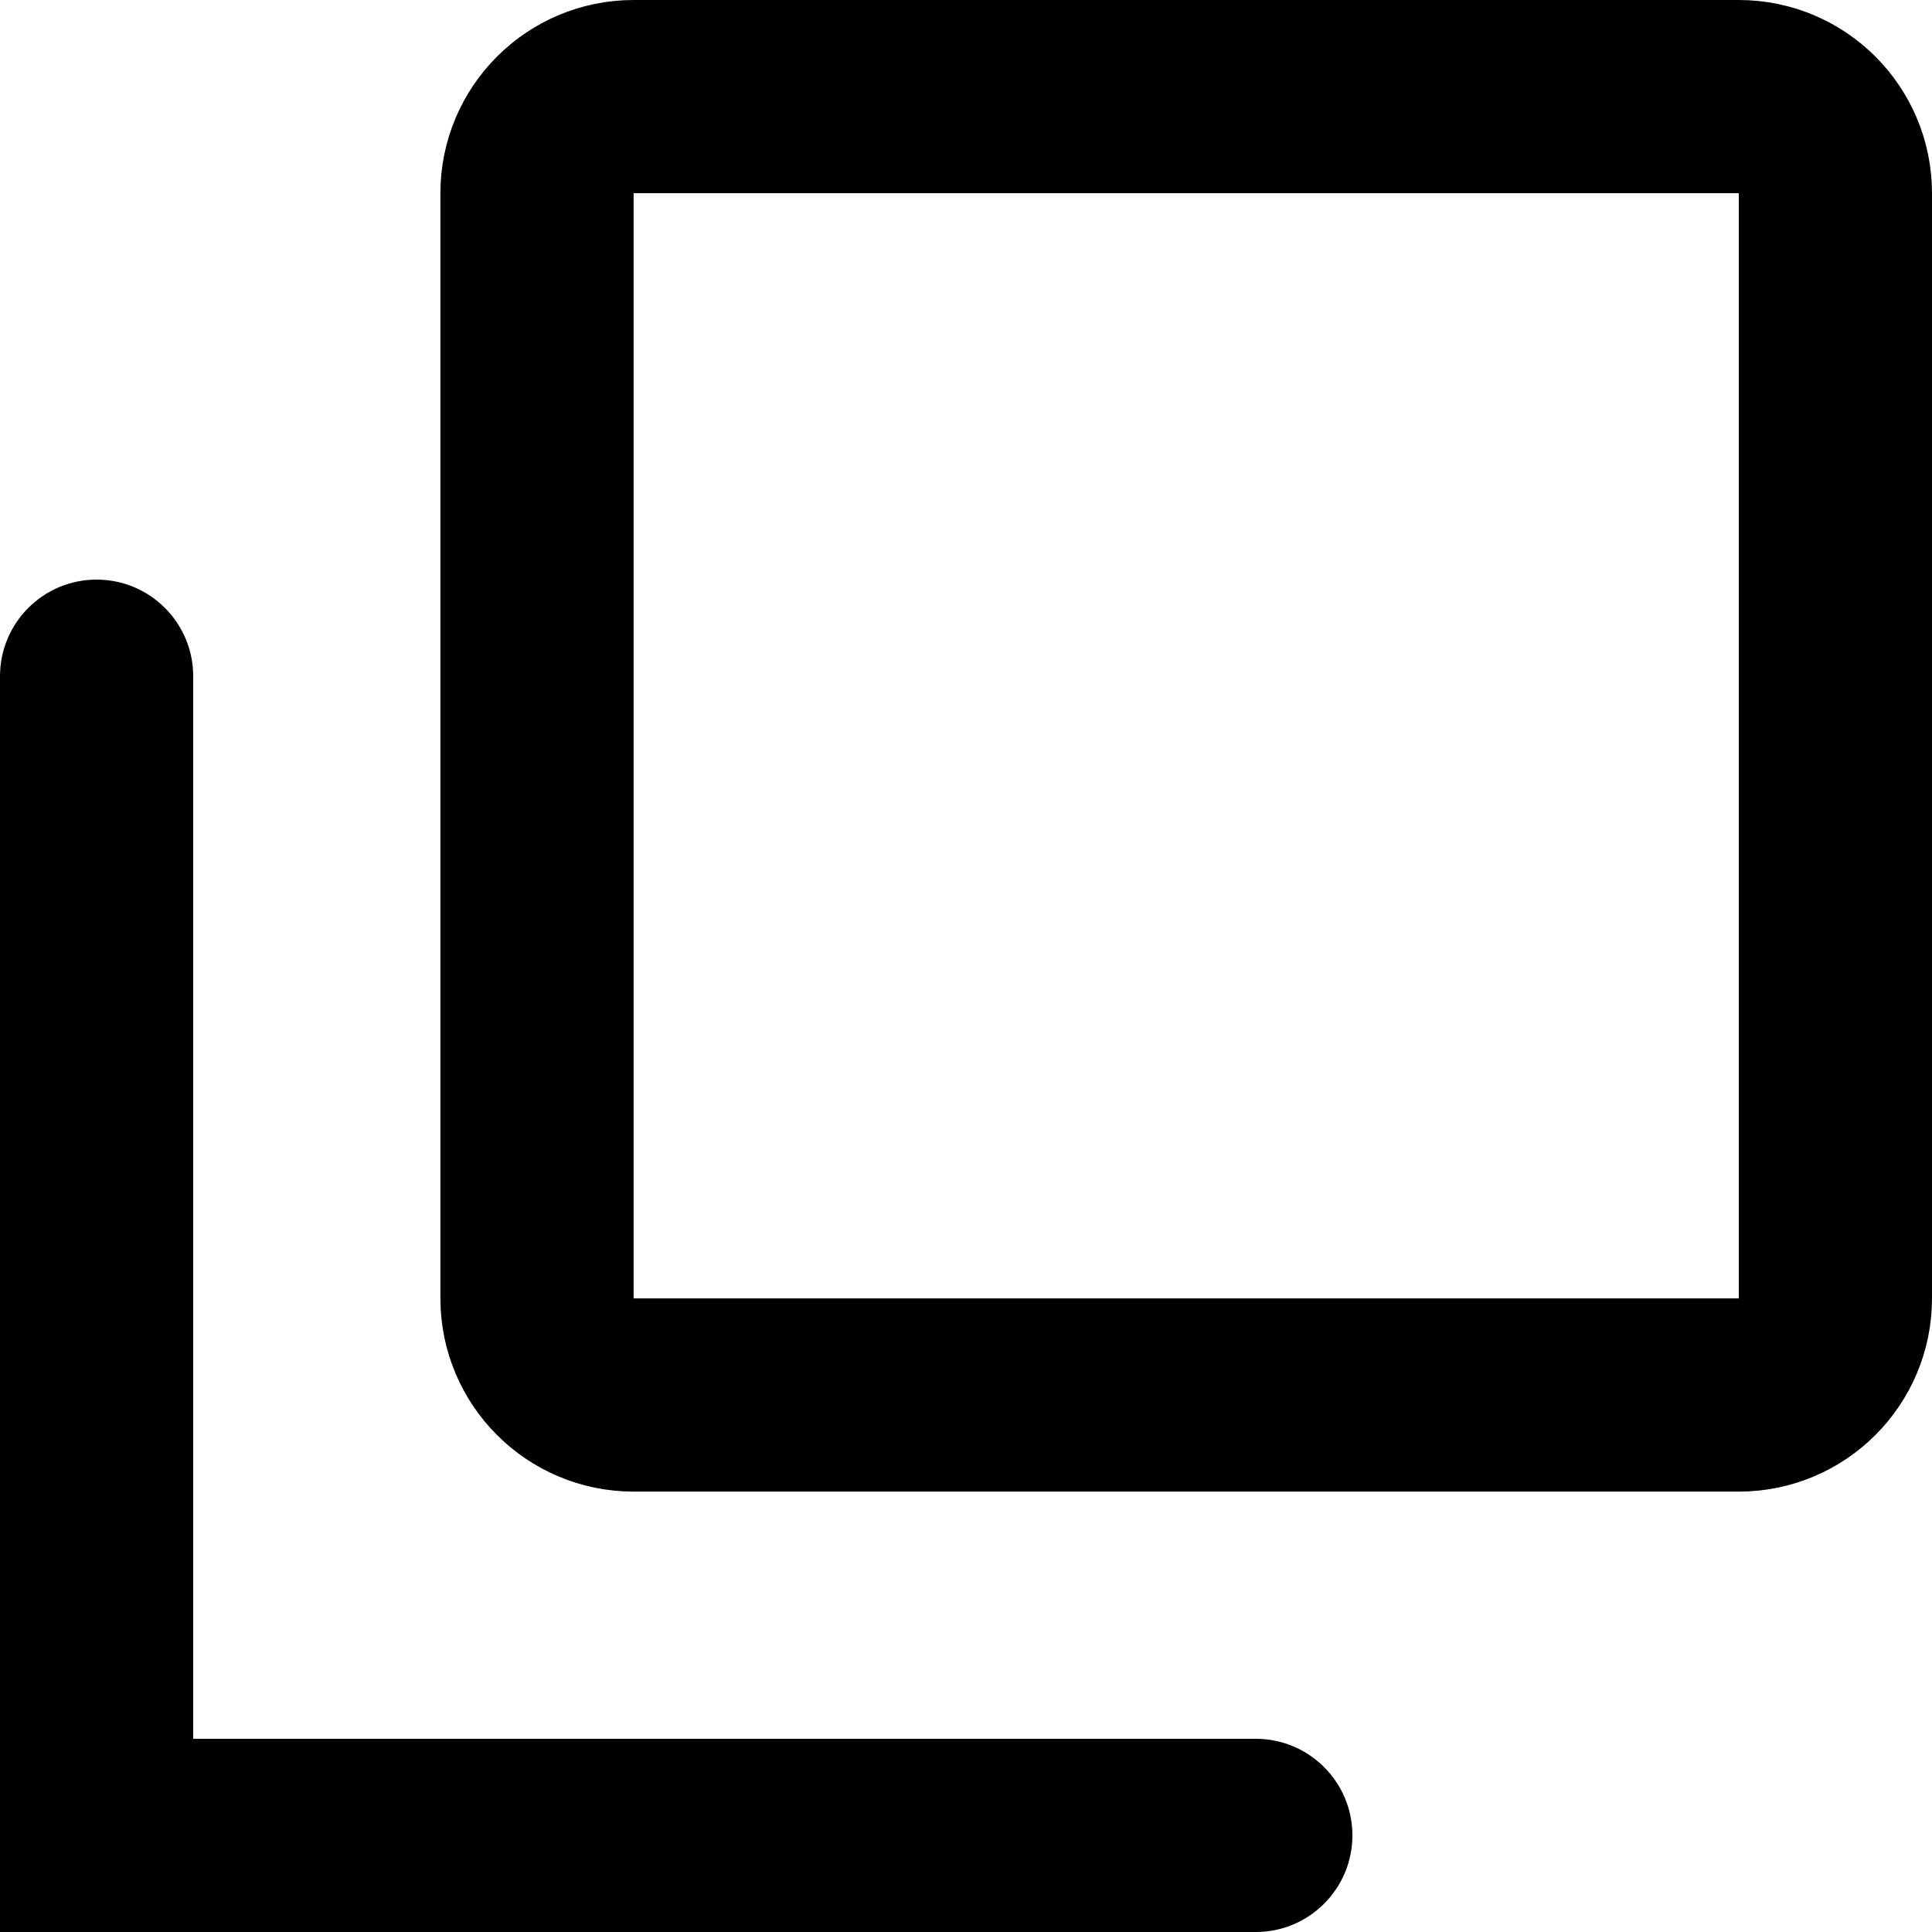
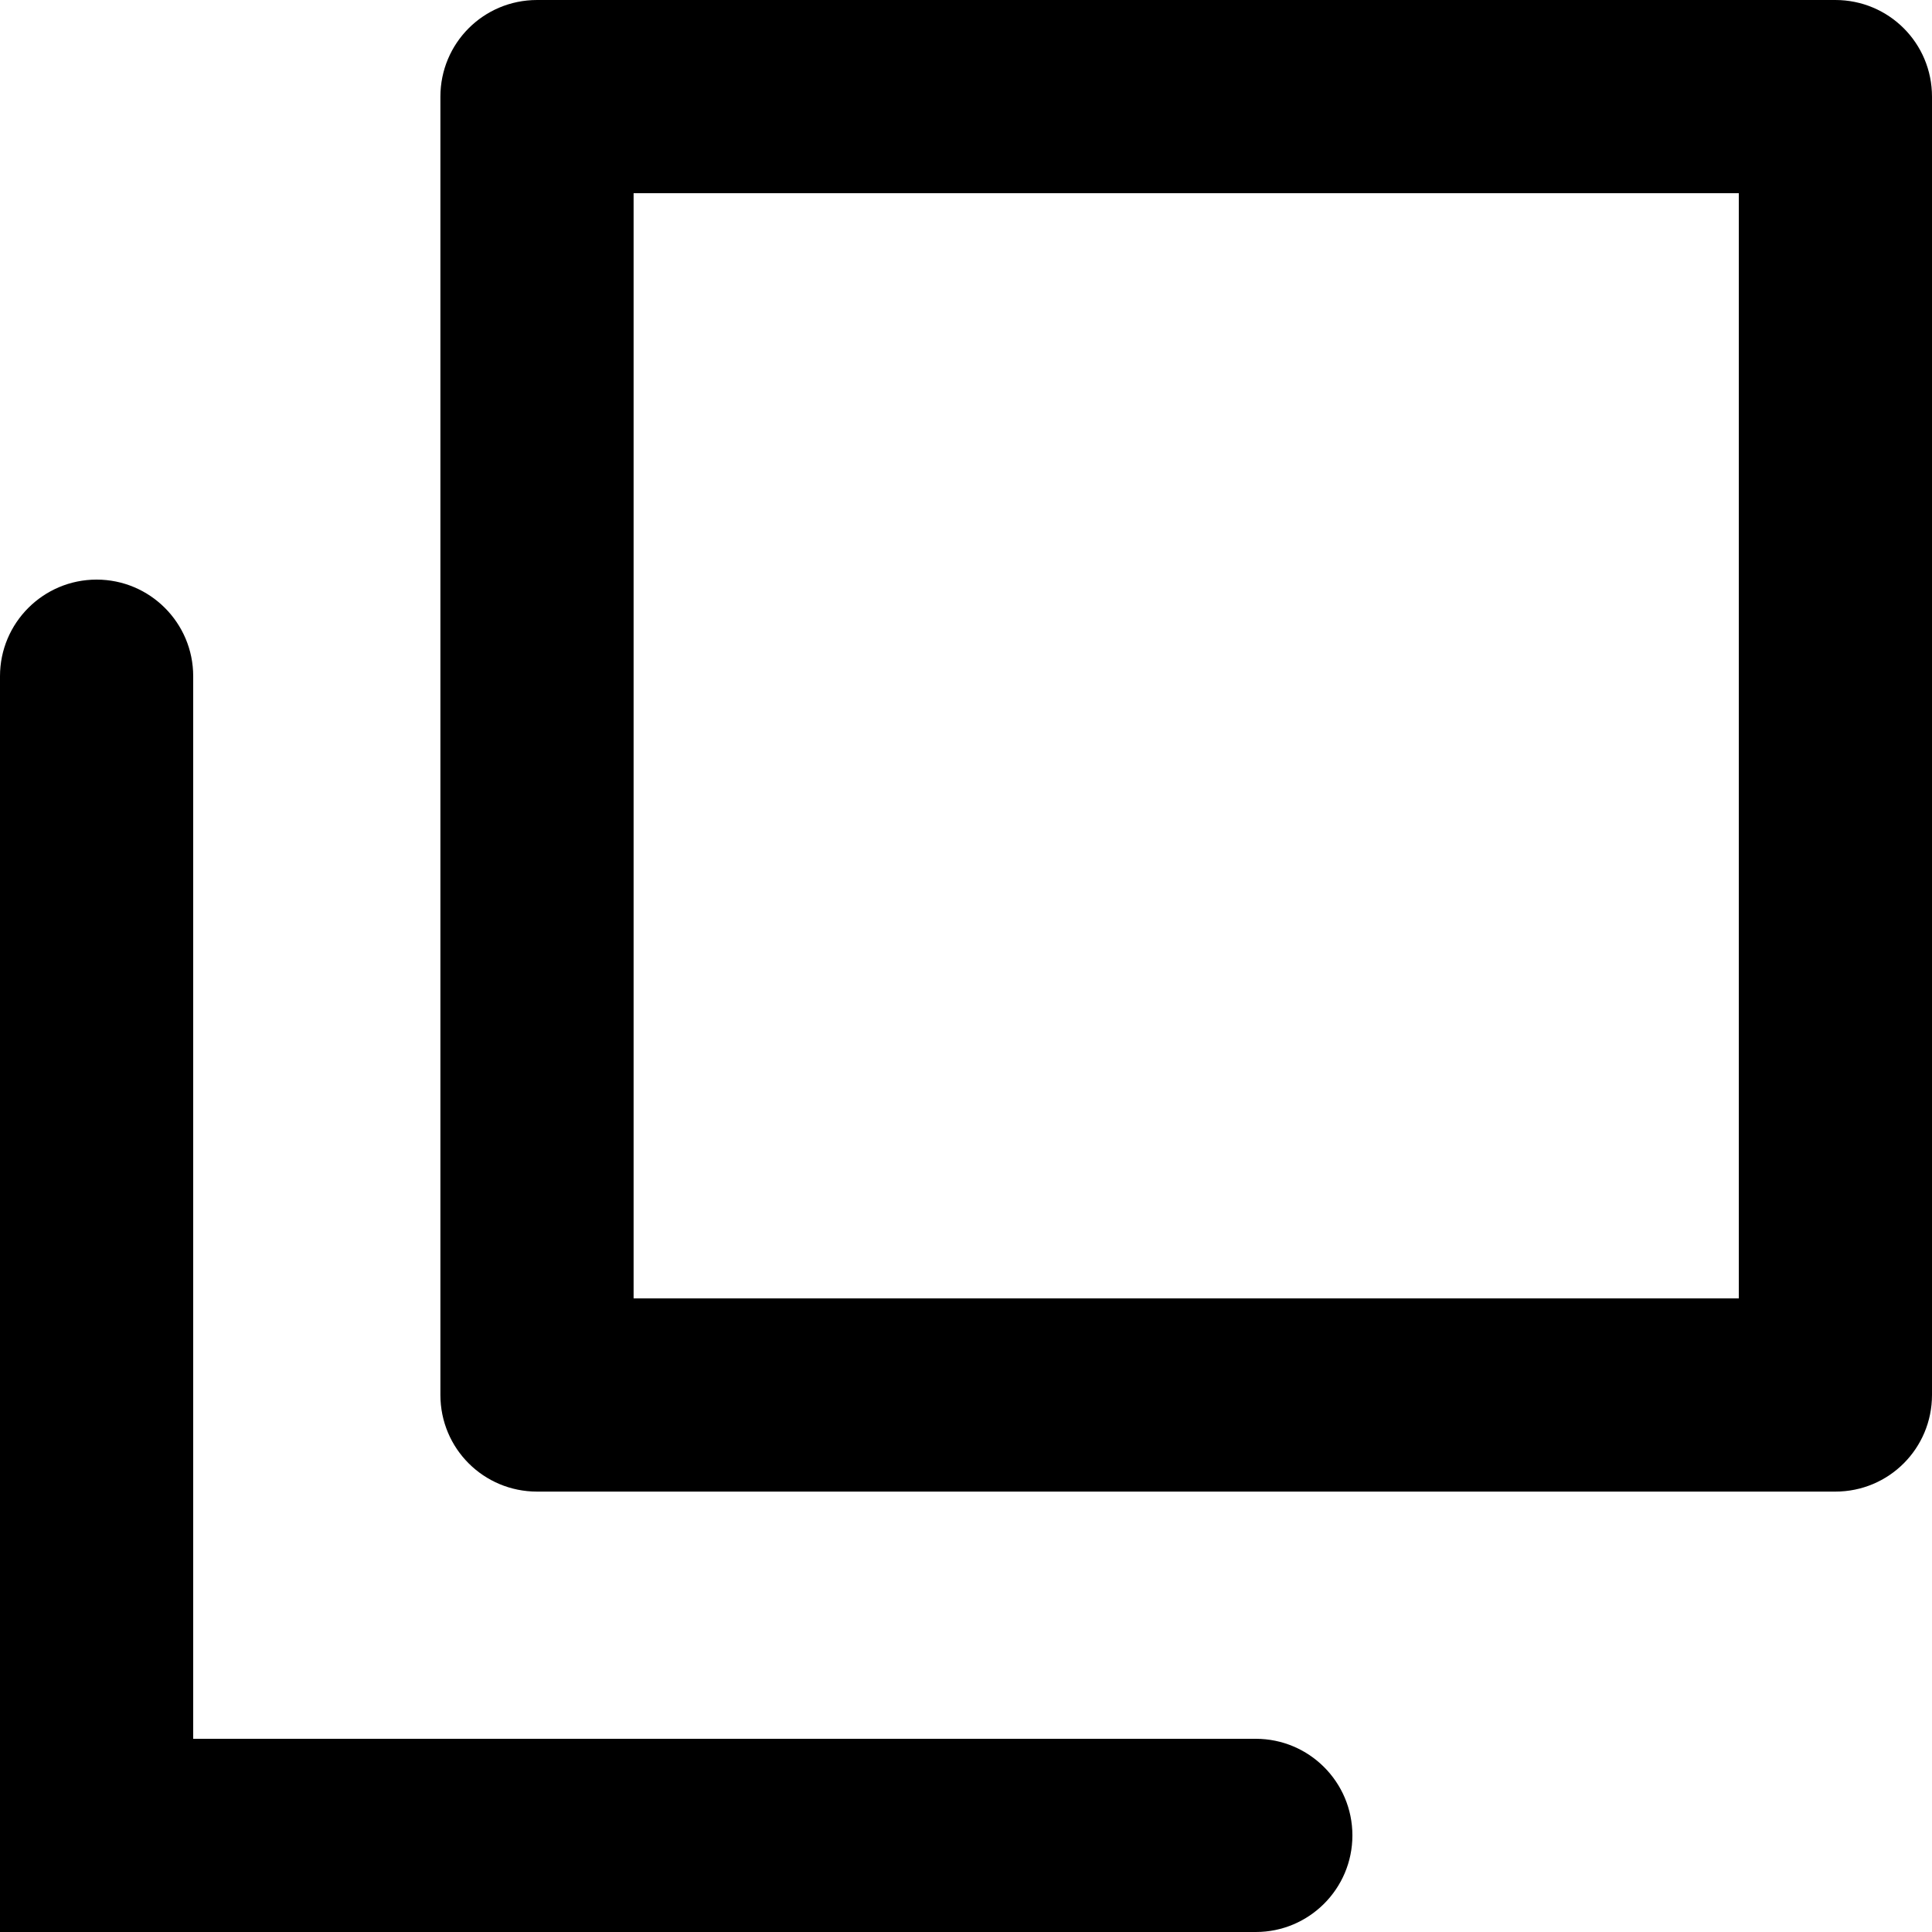
<svg xmlns="http://www.w3.org/2000/svg" width="20px" height="20px" viewBox="0 0 20 20" version="1.1">
  <defs />
  <g id="Images-/-icons" stroke="none" stroke-width="1" fill="none" fill-rule="evenodd">
-     <g id="pop-up">
+     <g id="pop-up" fill-rule="nonzero" fill="#000000">
      <g id="Group">
-         <rect id="Rectangle-6" stroke="#000000" stroke-width="2" x="5.559" y="1" width="13.441" height="13.441" rx="1" />
-         <path d="M2,7 C2,6.448 1.552,6 1,6 C0.448,6 0,6.448 0,7 L0,20 L13,20 C13.552,20 14,19.552 14,19 C14,18.448 13.552,18 13,18 L2,18 L2,7 Z" id="Path-2" fill="#000000" fill-rule="nonzero" />
+         <path d="M6.559,13.441 L18,13.441 L18,2 L6.559,2 L6.559,13.441 Z M4.559,1.001 C4.559,0.448 5.004,0 5.56,0 L18.999,0 C19.552,0 20,0.445 20,1.001 L20,14.44 C20,14.993 19.555,15.441 18.999,15.441 L5.56,15.441 C5.007,15.441 4.559,14.996 4.559,14.44 L4.559,1.001 Z M2,7 L2,18 L13,18 C13.552,18 14,18.448 14,19 C14,19.552 13.552,20 13,20 L8.8817842e-16,20 L8.8817842e-16,7 C8.8817842e-16,6.448 0.448,6 1,6 C1.552,6 2,6.448 2,7 Z" id="Combined-Shape" />
      </g>
    </g>
  </g>
</svg>
